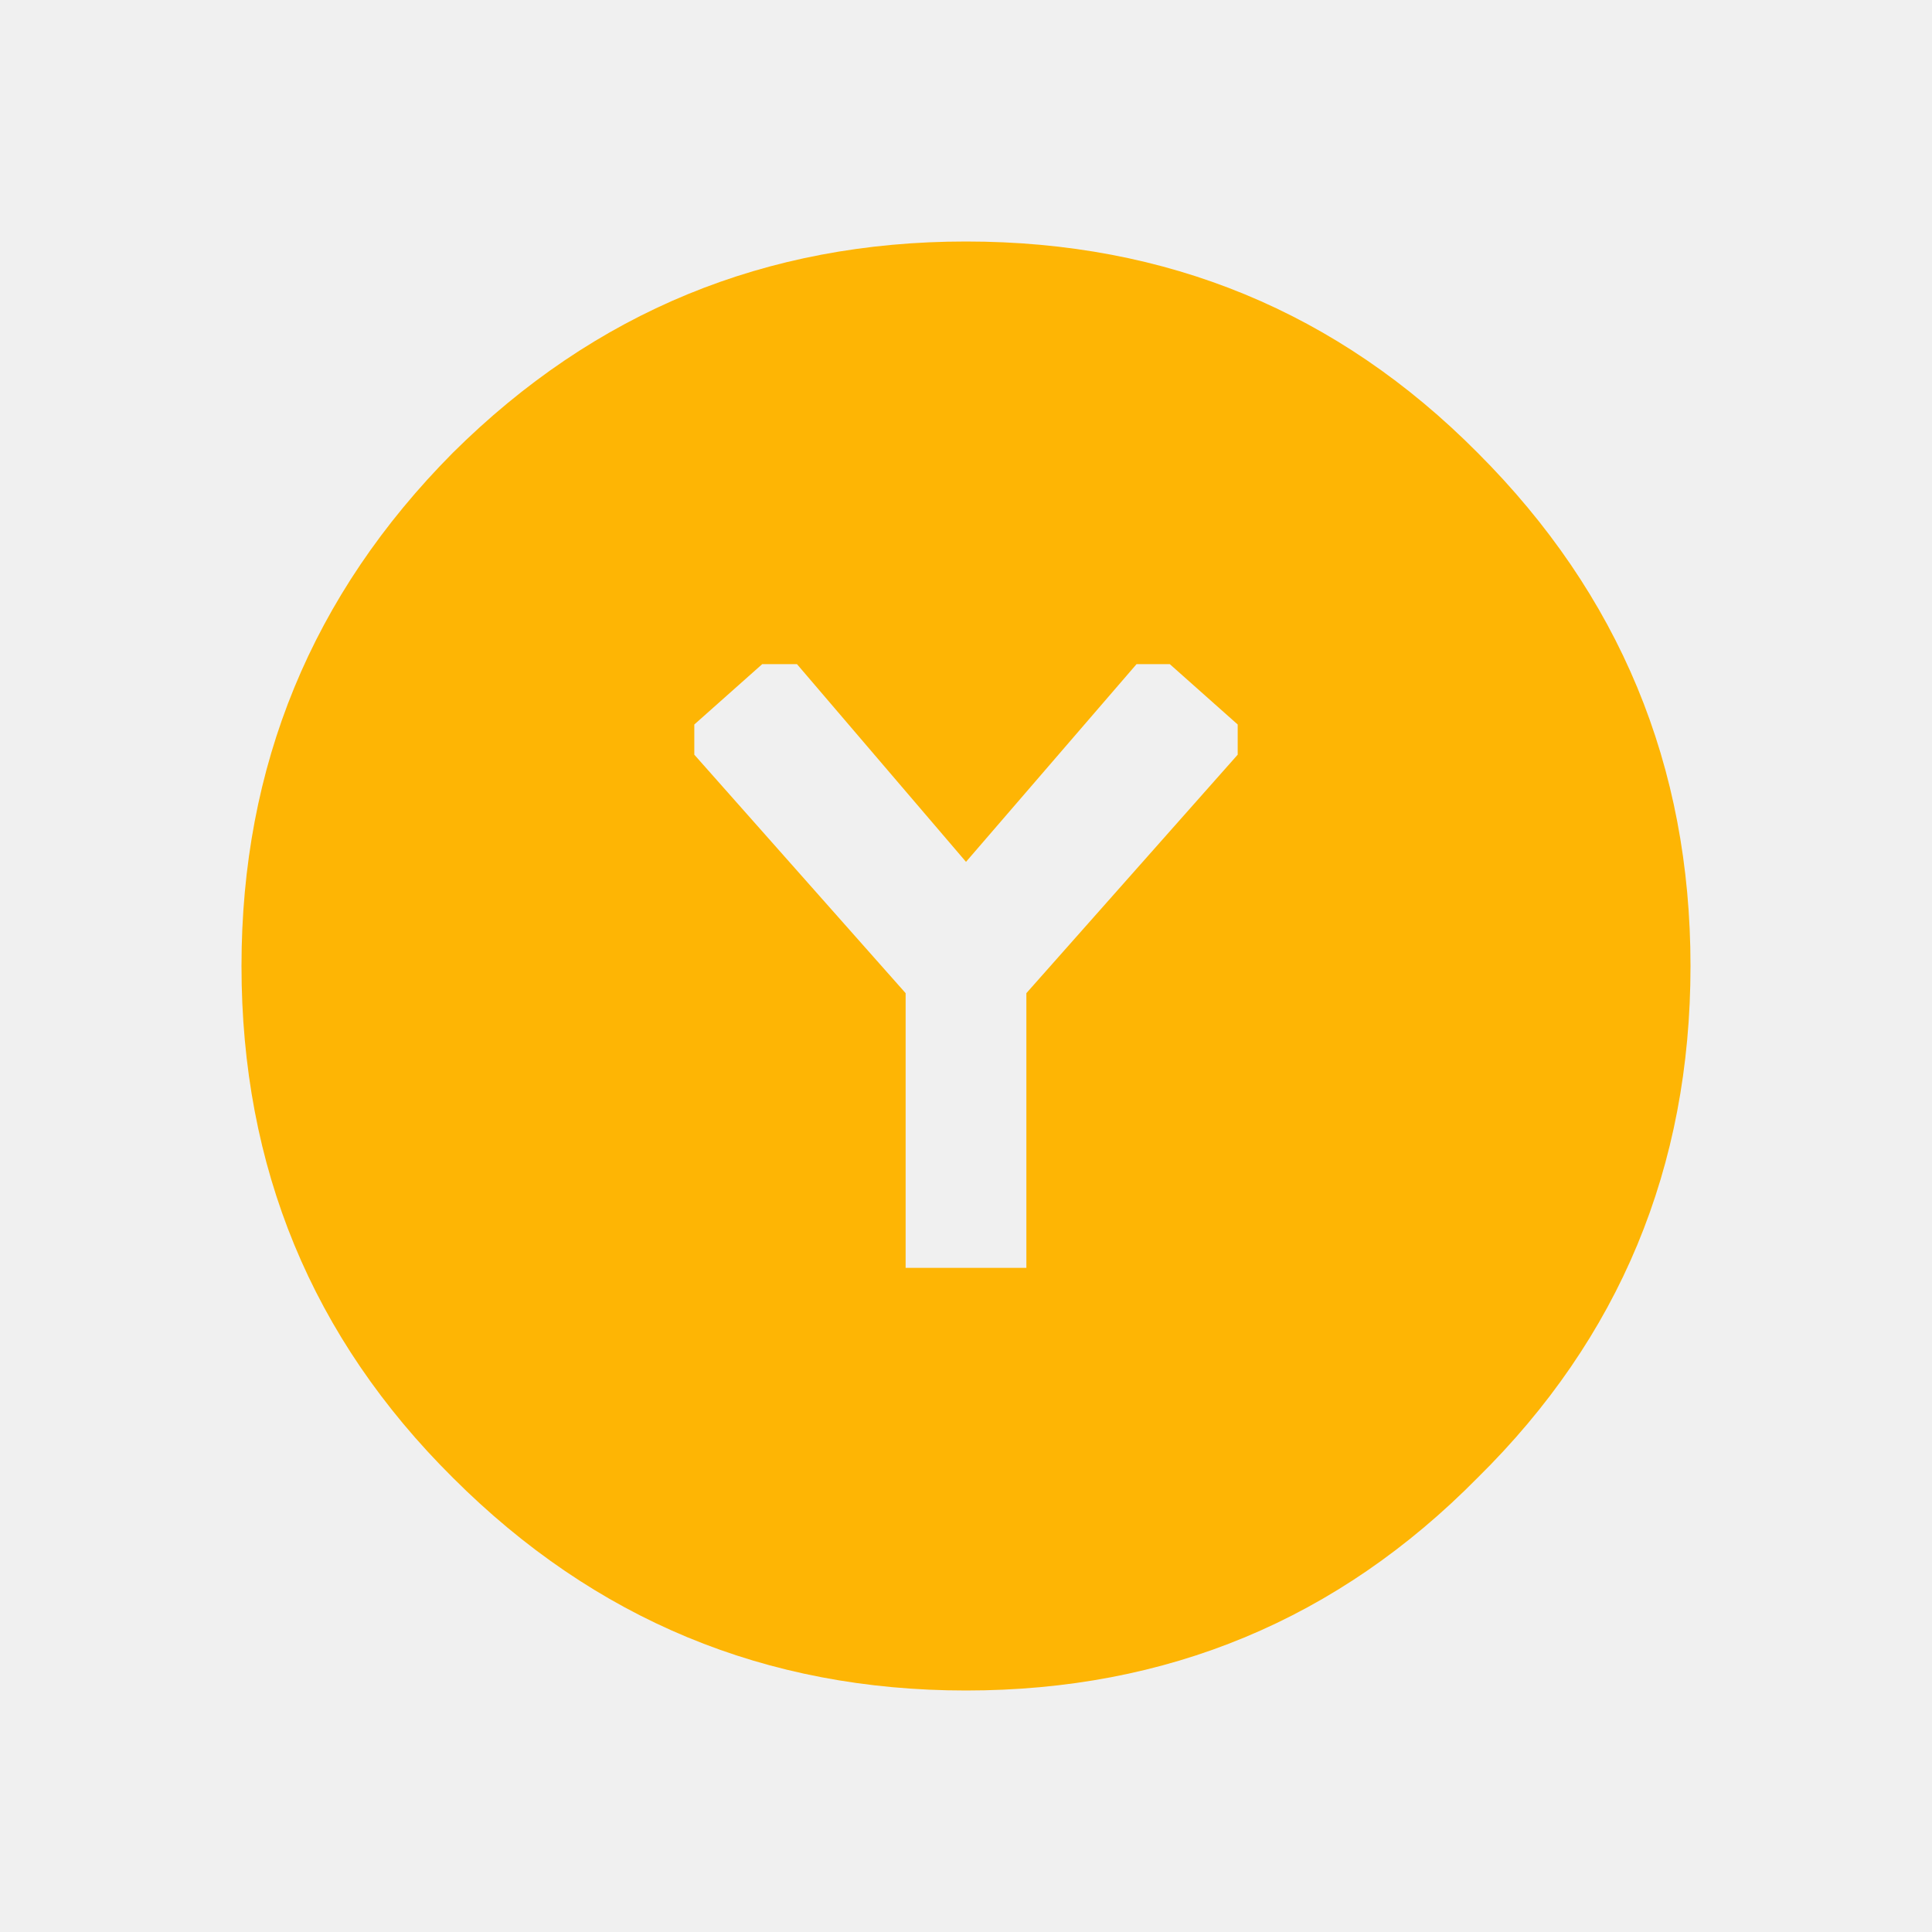
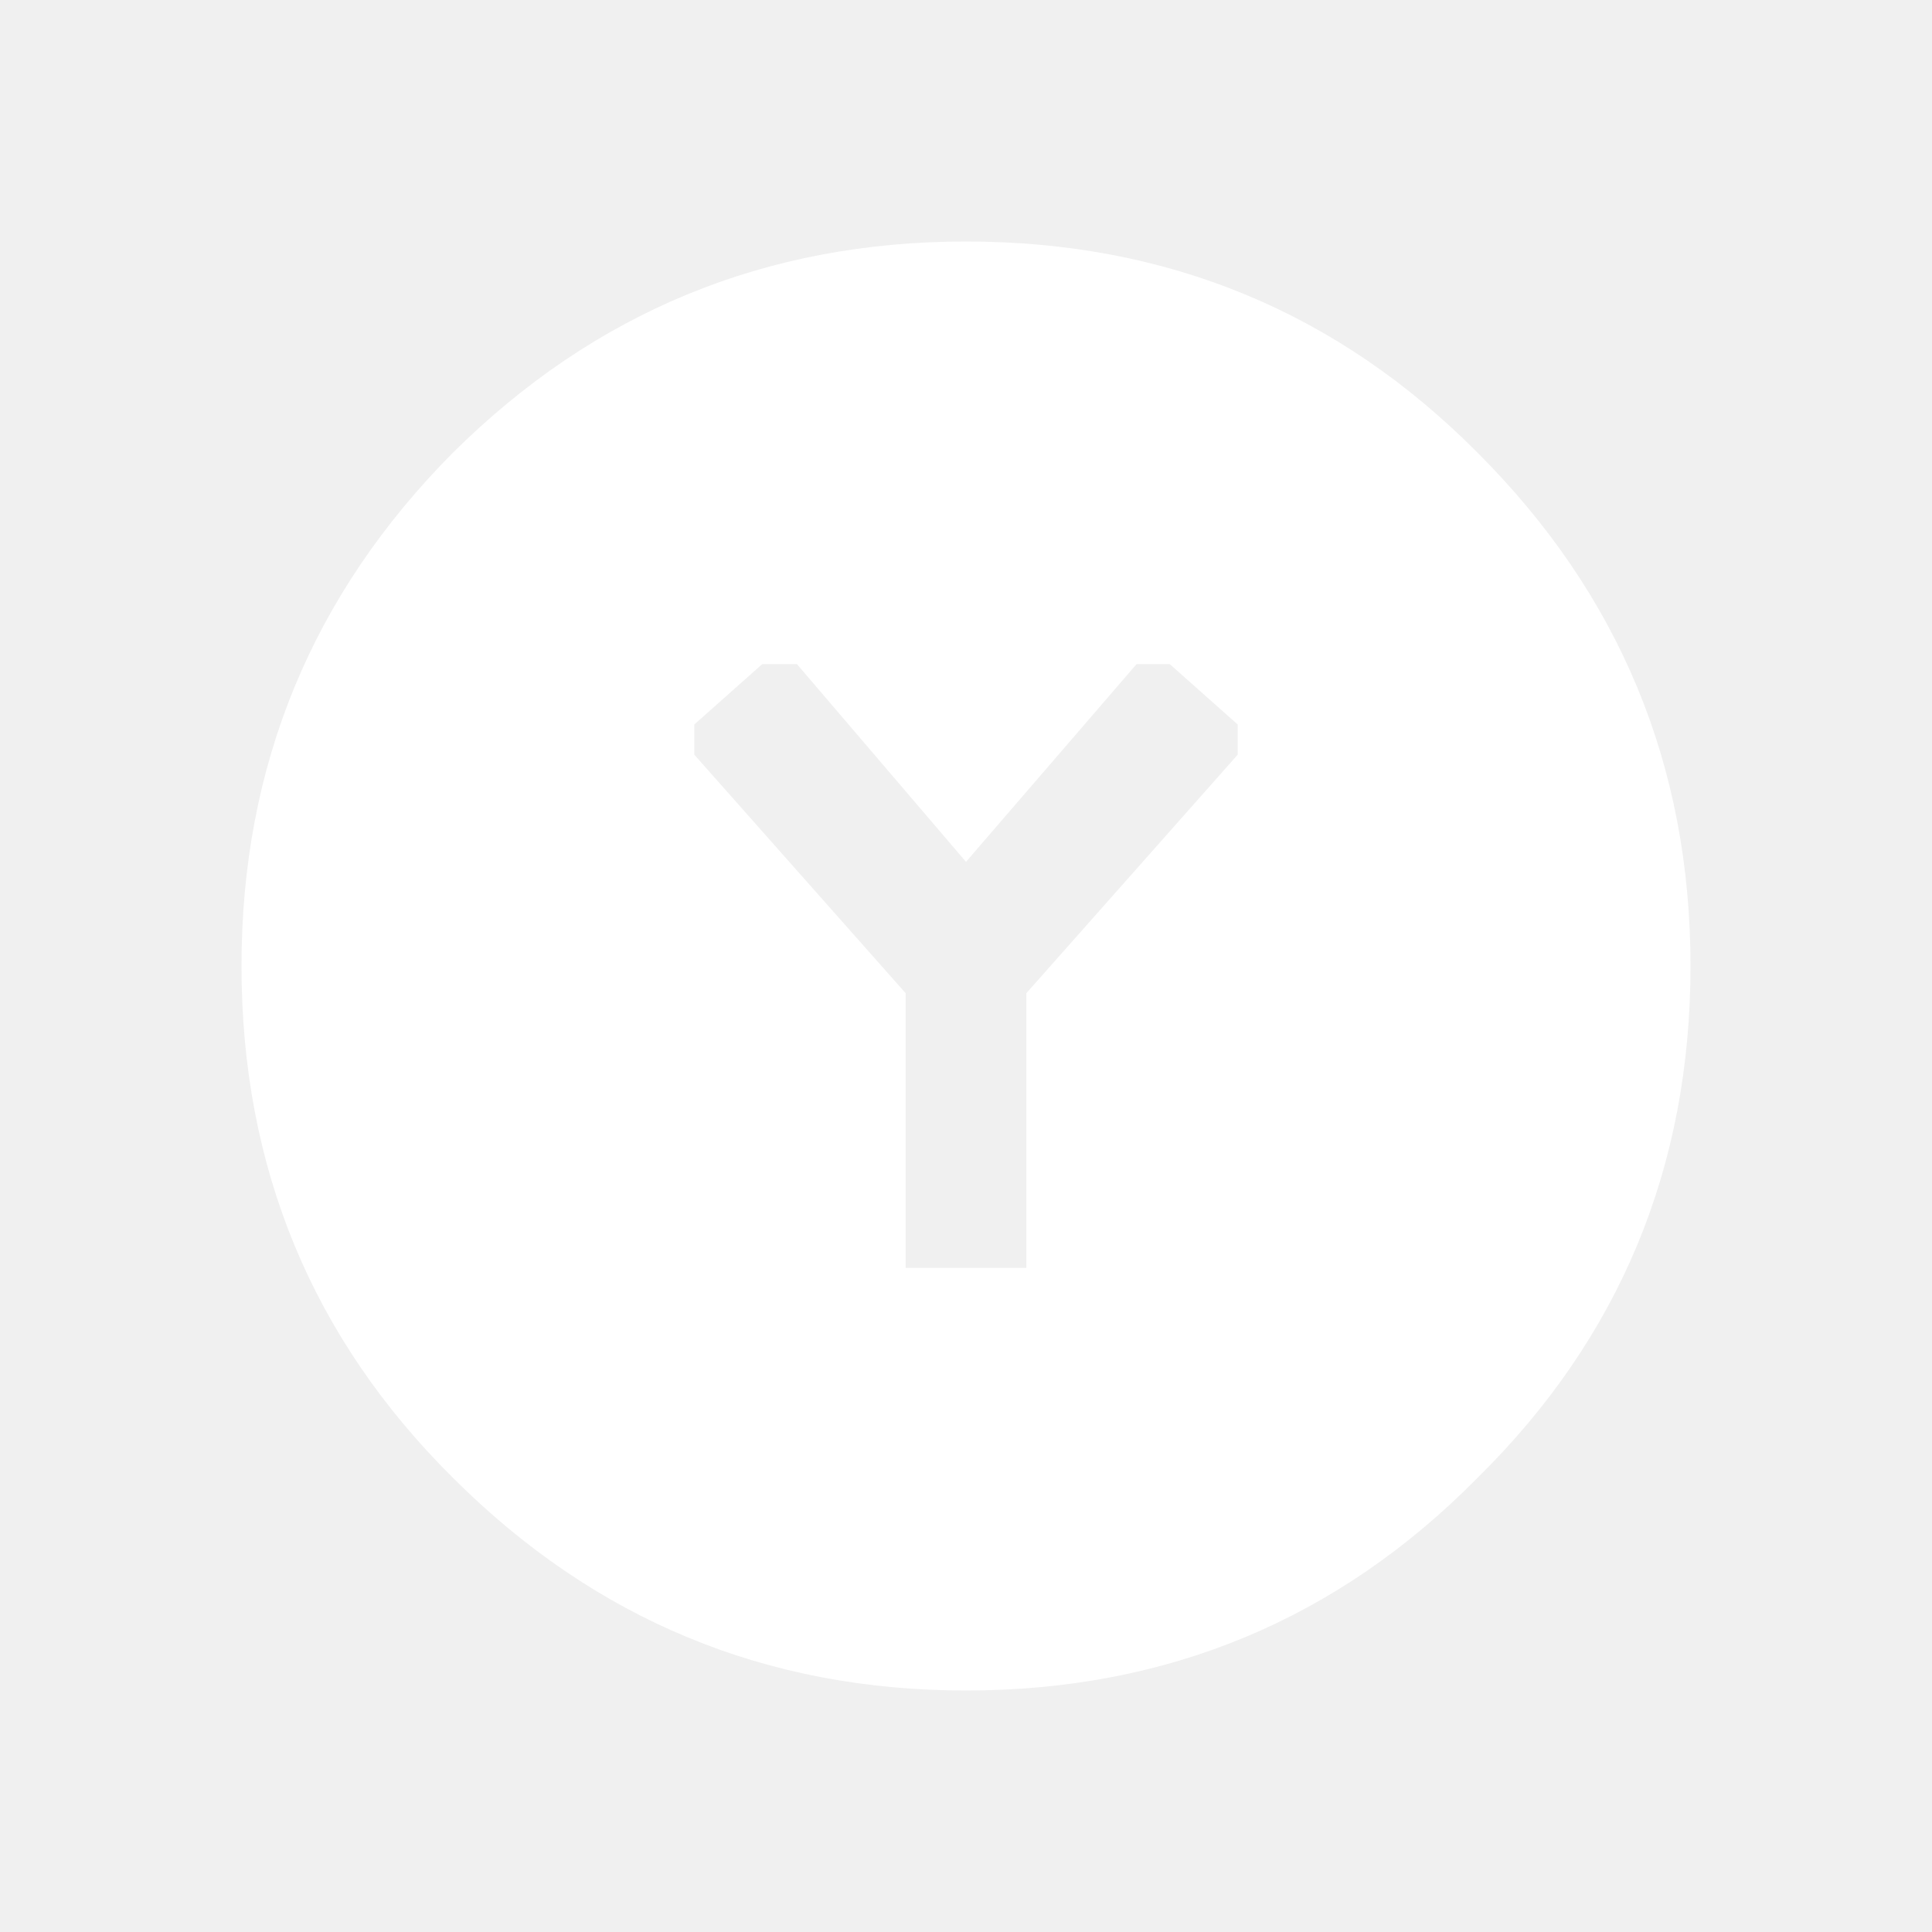
<svg xmlns="http://www.w3.org/2000/svg" width="64" height="64">
  <defs />
  <g>
-     <path stroke="none" fill="#FEB504" d="M56 32 Q56 42 48.95 48.95 42 56 32 56 22.05 56 15 48.95 8 42 8 32 8 22.05 15 15 22.05 8 32 8 42 8 48.95 15 56 22.05 56 32 M23 25 L30 32.9 30 42 34 42 34 32.9 41 25 41 24 38.75 22 37.65 22 32 28.55 26.4 22 25.25 22 23 24 23 25" />
+     <path stroke="none" fill="#FFFFFF" d="M56 32 Q56 42 48.95 48.95 42 56 32 56 22.05 56 15 48.95 8 42 8 32 8 22.05 15 15 22.05 8 32 8 42 8 48.95 15 56 22.05 56 32 M23 25 L30 32.9 30 42 34 42 34 32.9 41 25 41 24 38.75 22 37.65 22 32 28.55 26.4 22 25.25 22 23 24 23 25" />
  </g>
</svg>
